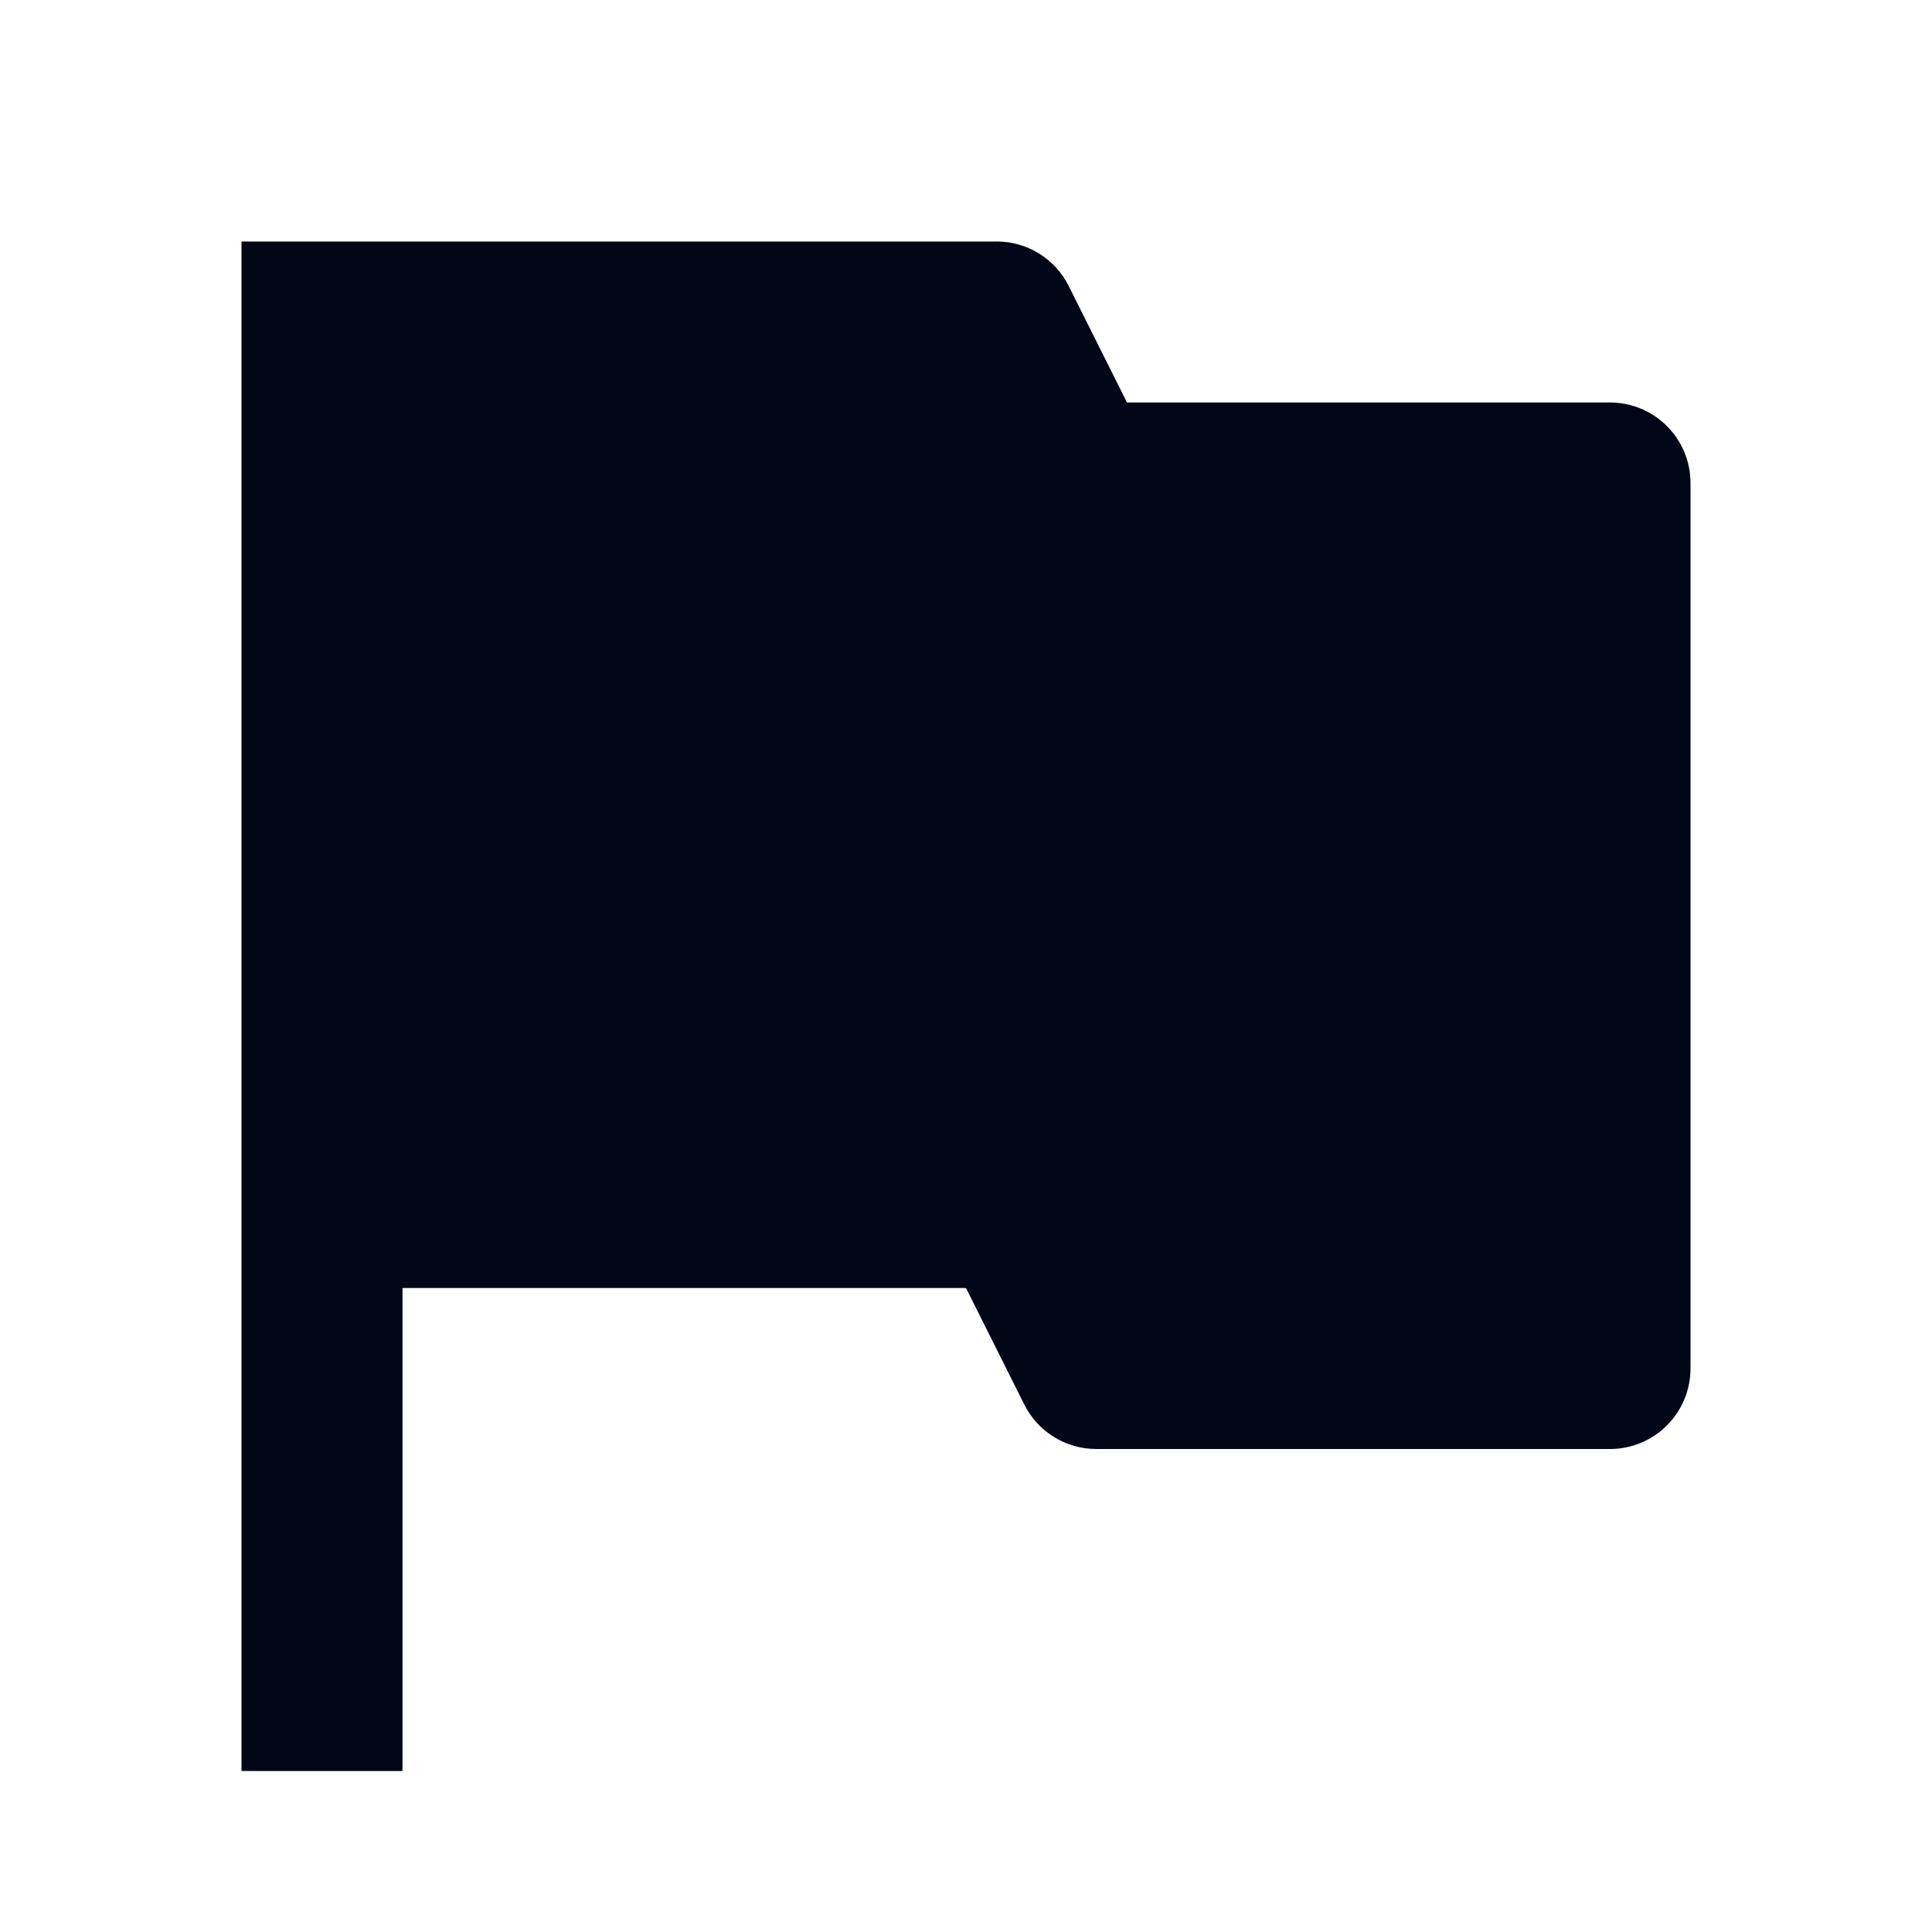
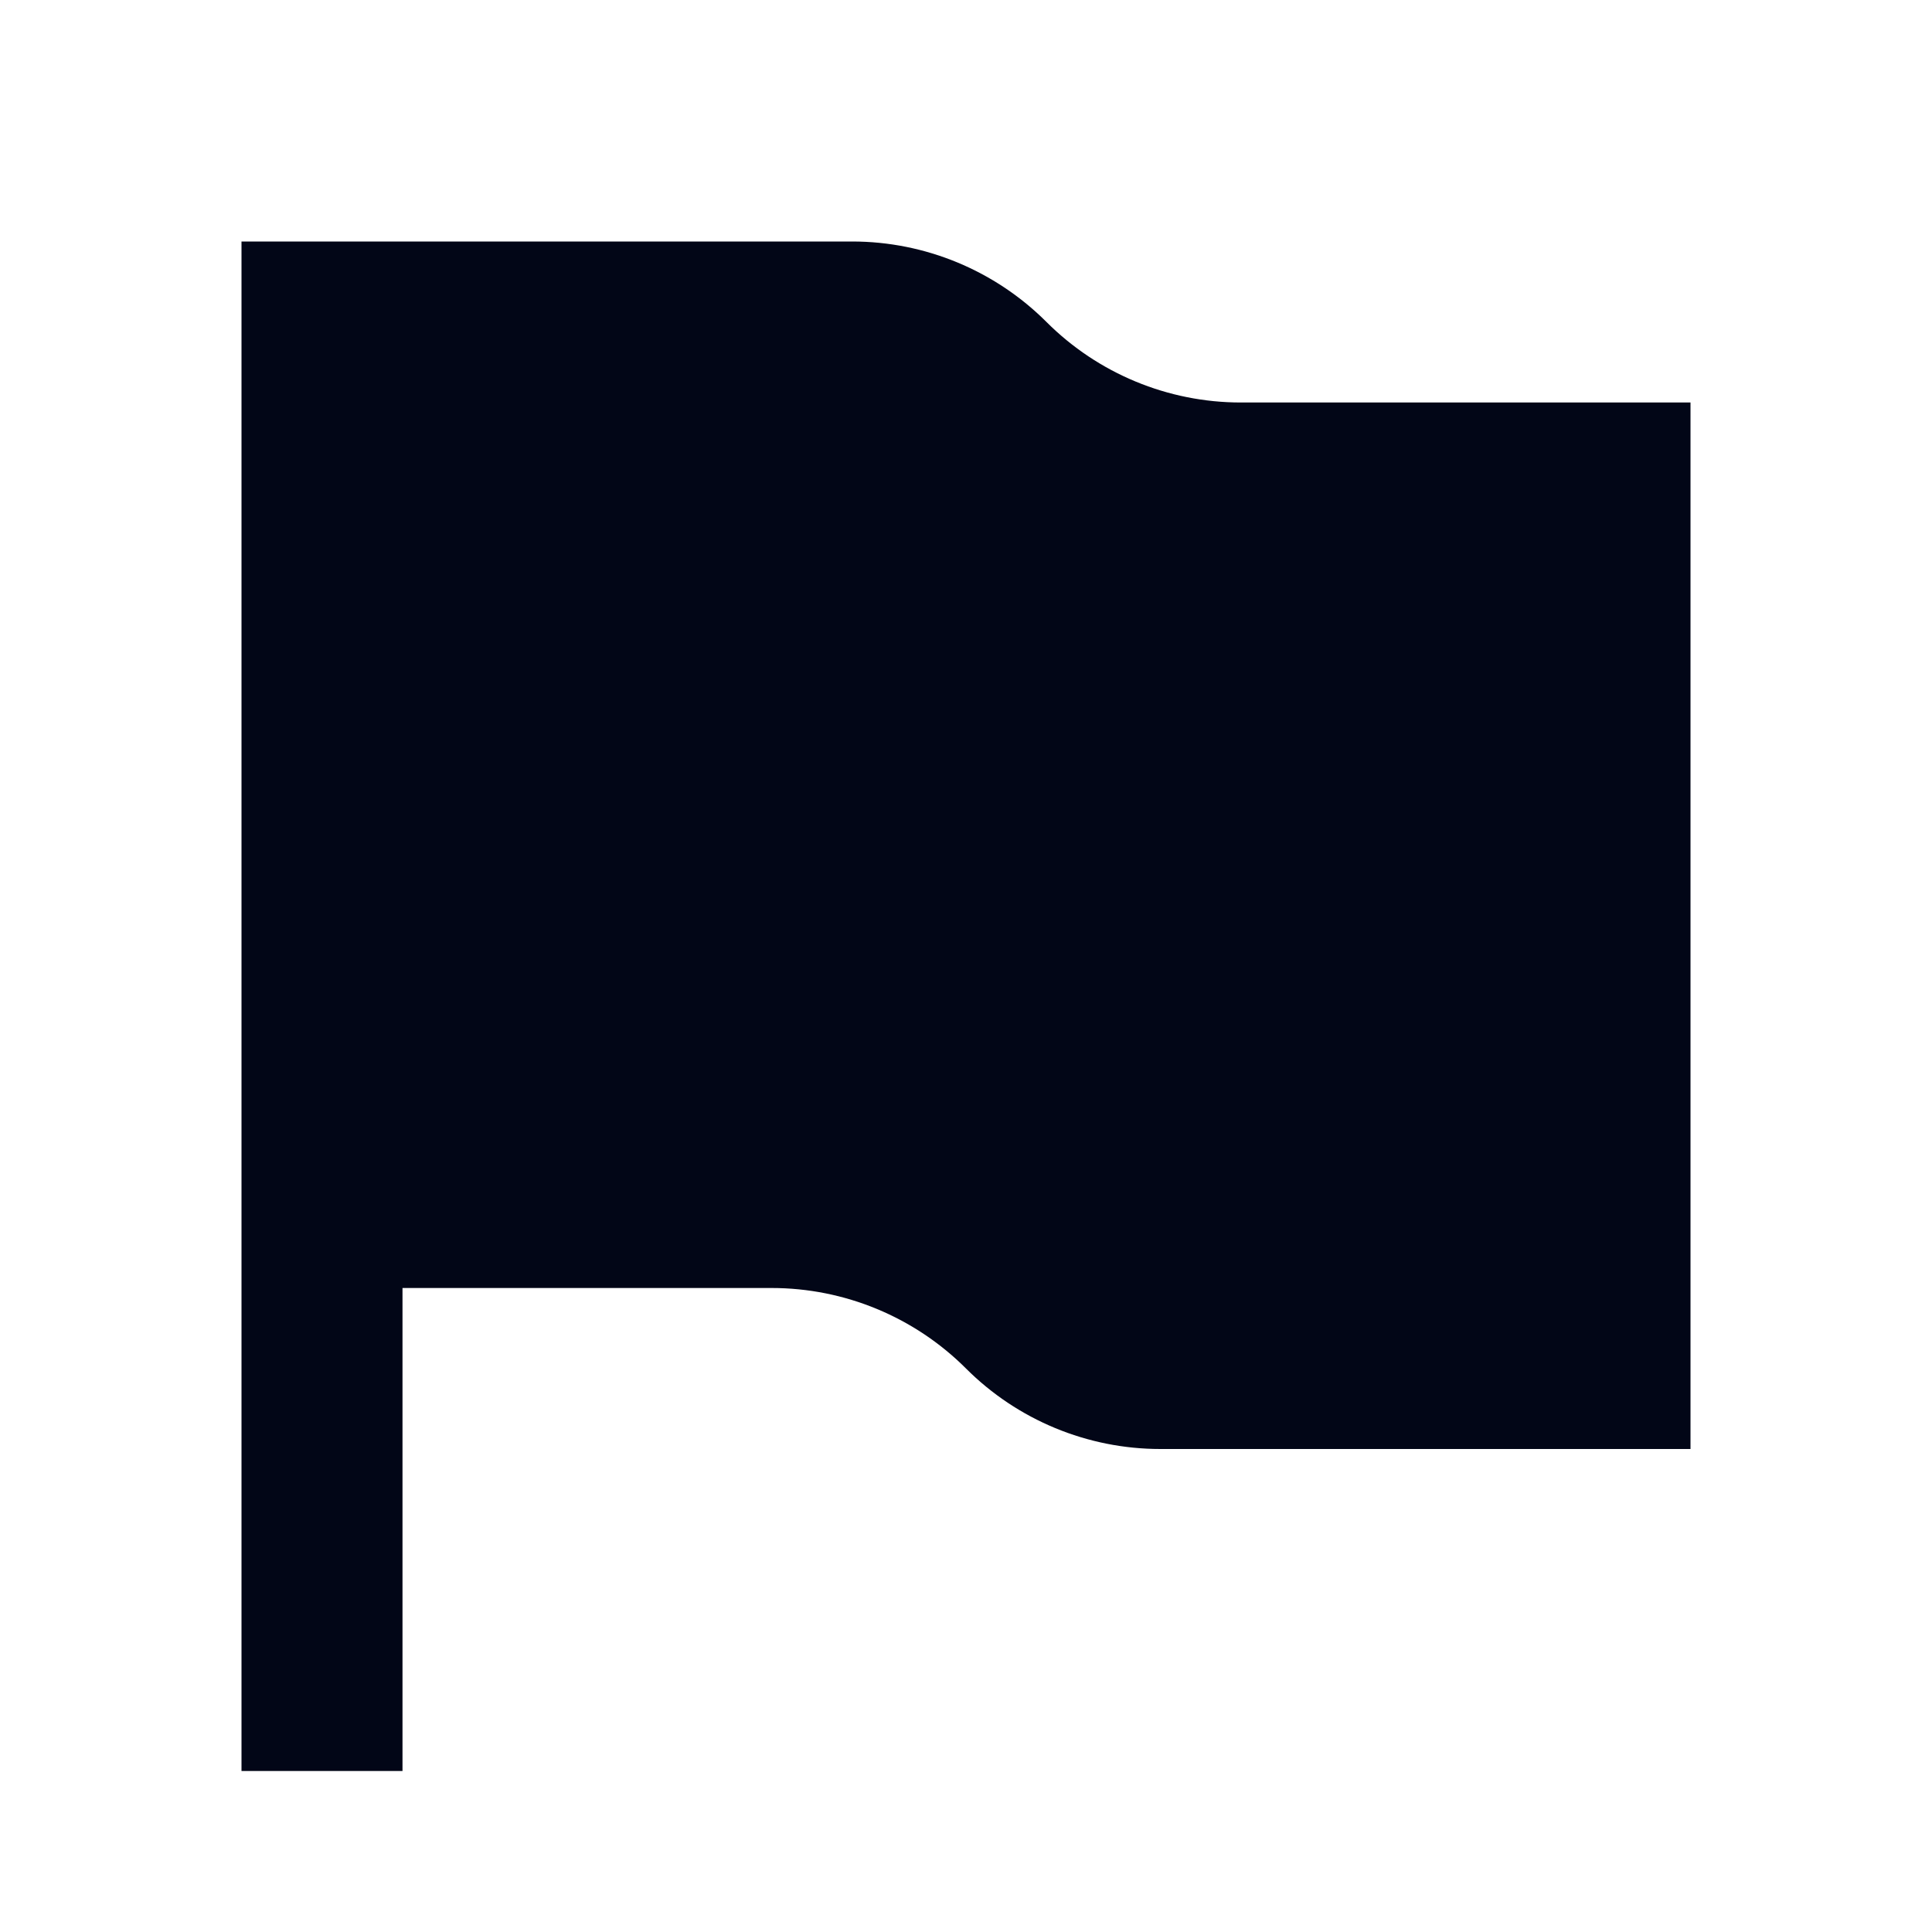
<svg xmlns="http://www.w3.org/2000/svg" width="24" height="24" viewBox="0 0 24 24" fill="none">
-   <path d="M3 3H12.382C12.761 3 13.107 3.214 13.276 3.553L14 5H20C20.552 5 21 5.448 21 6V17C21 17.552 20.552 18 20 18H13.618C13.239 18 12.893 17.786 12.724 17.447L12 16H5V22H3V3Z" fill="#020617" />
+   <path d="M10.586 3C11.491 3 12.36 3.36 13 4V4C13.64 4.64 14.509 5 15.414 5H21C21 9.333 21 13.667 21 18H14.414C13.509 18 12.64 17.64 12 17V17C11.36 16.36 10.491 16 9.586 16H5V22H3V3H10.586Z" fill="#020617" />
</svg>
